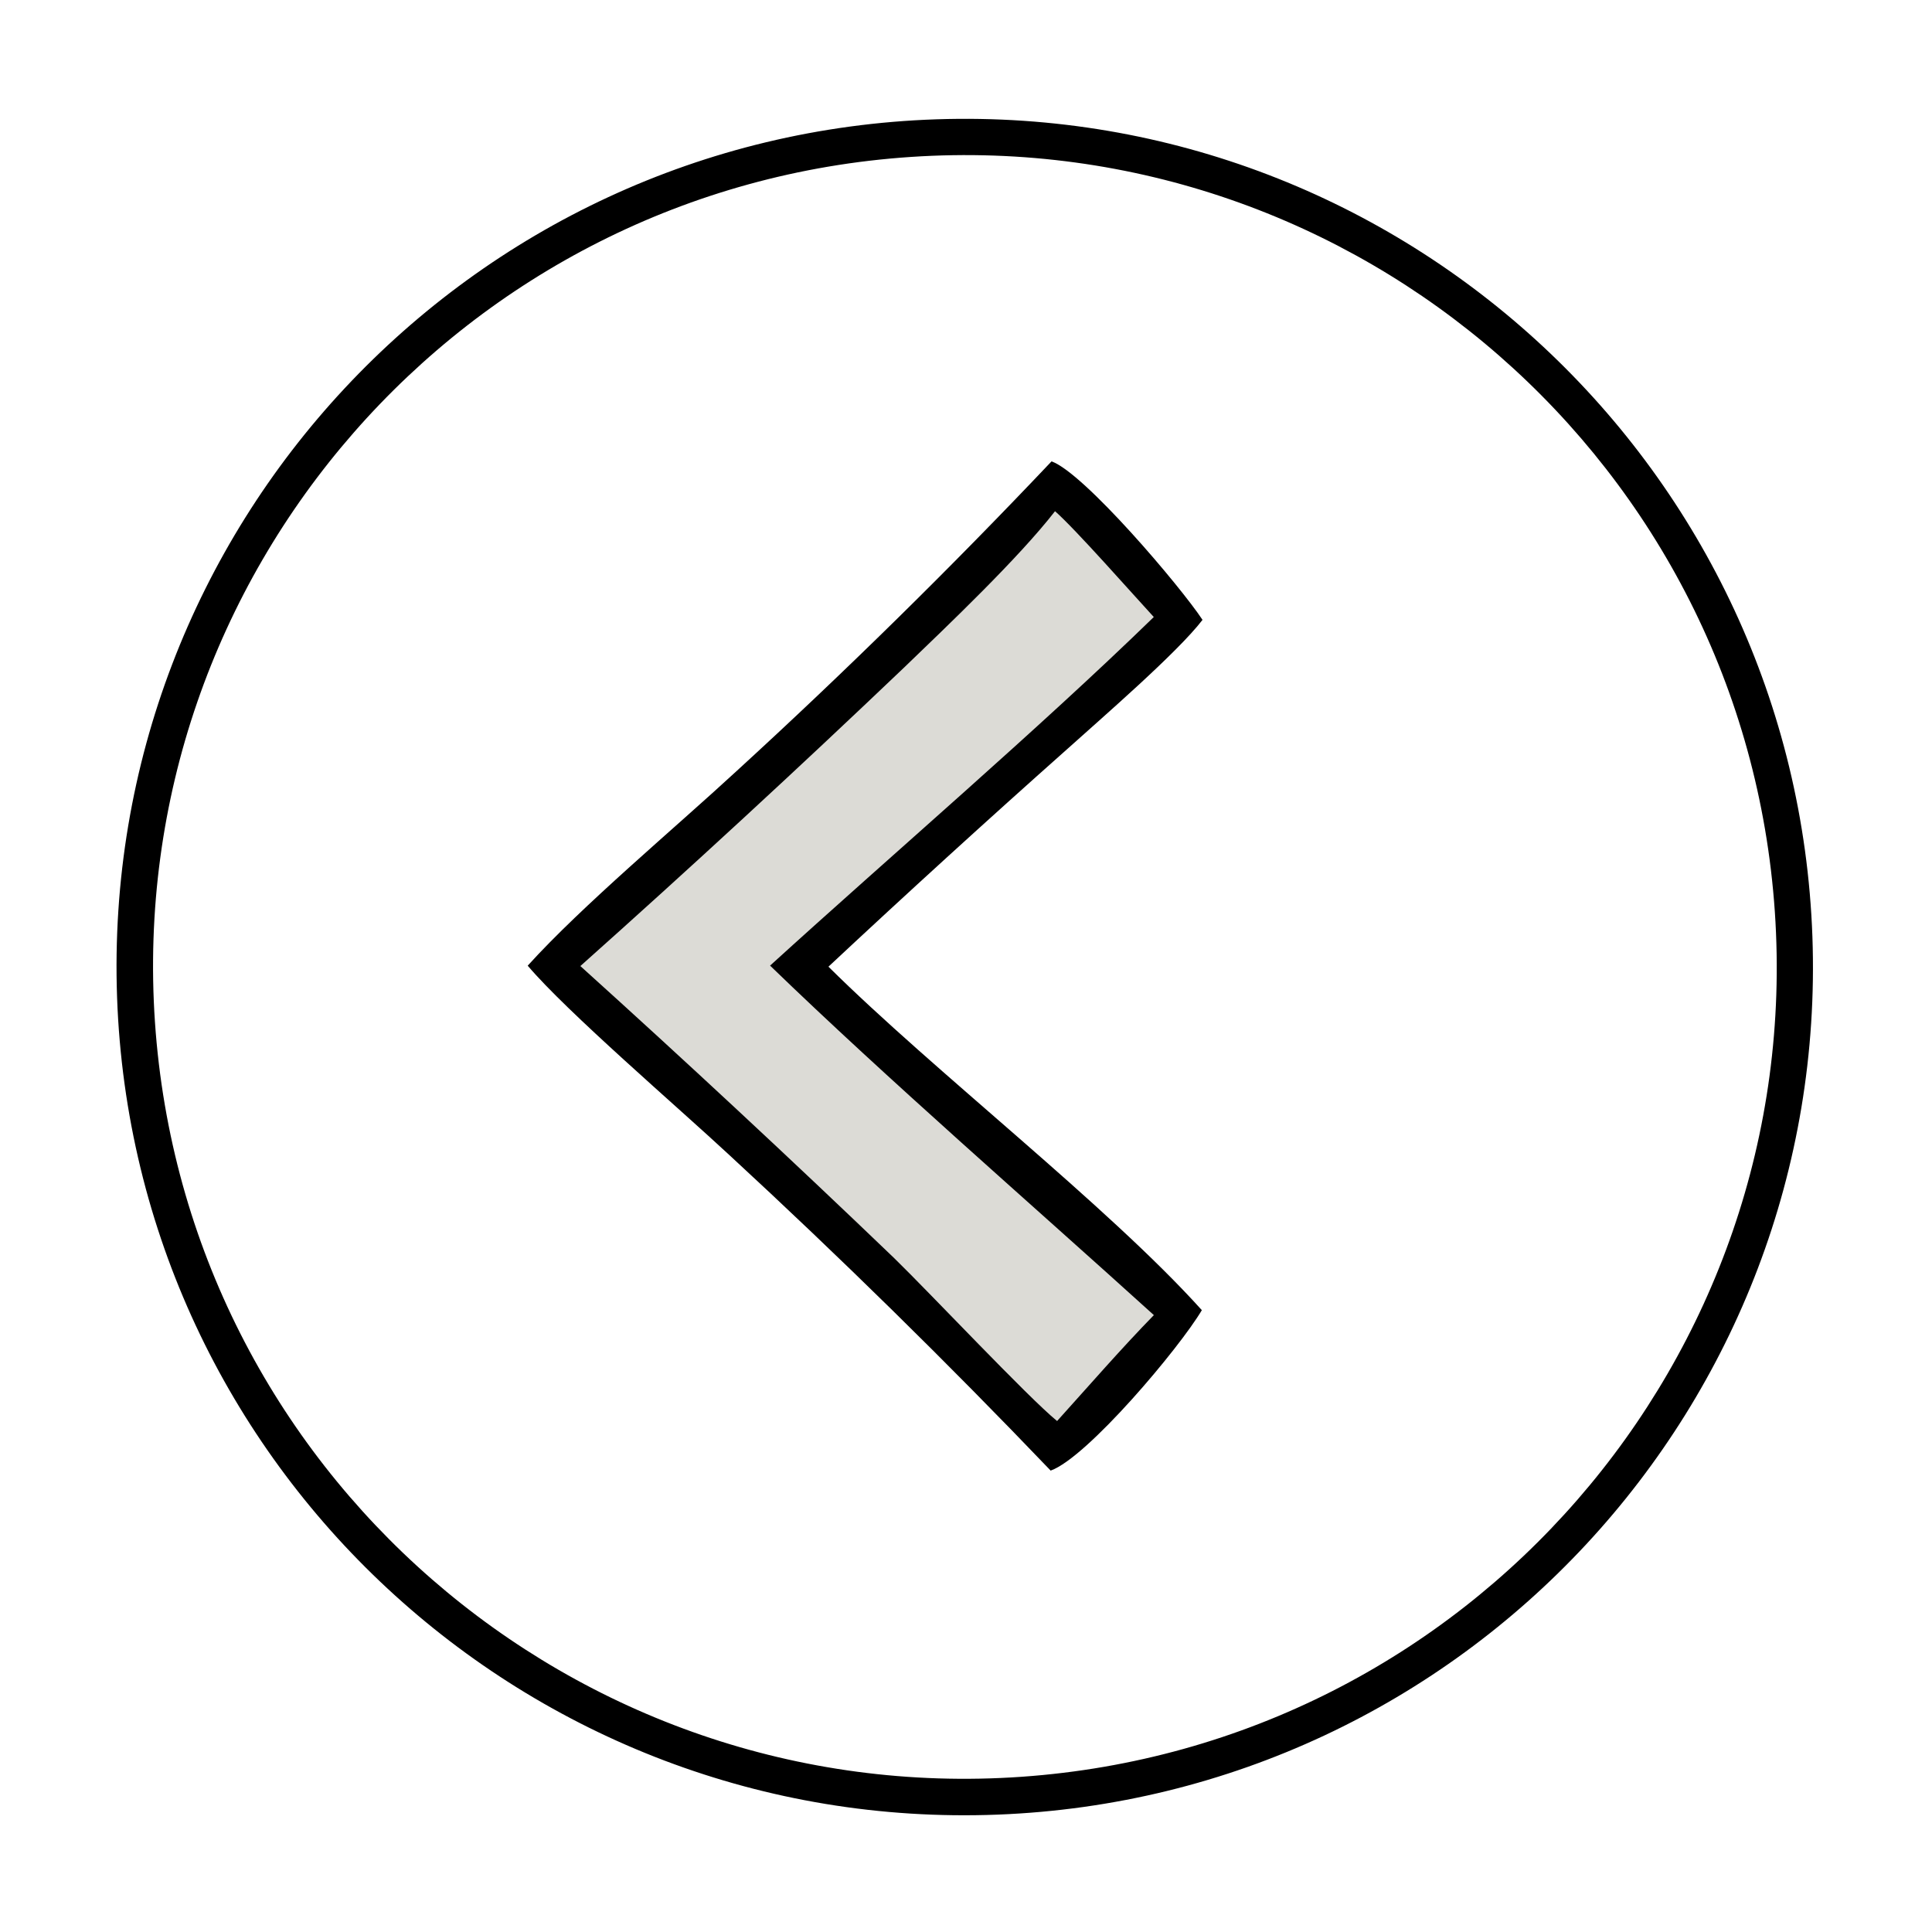
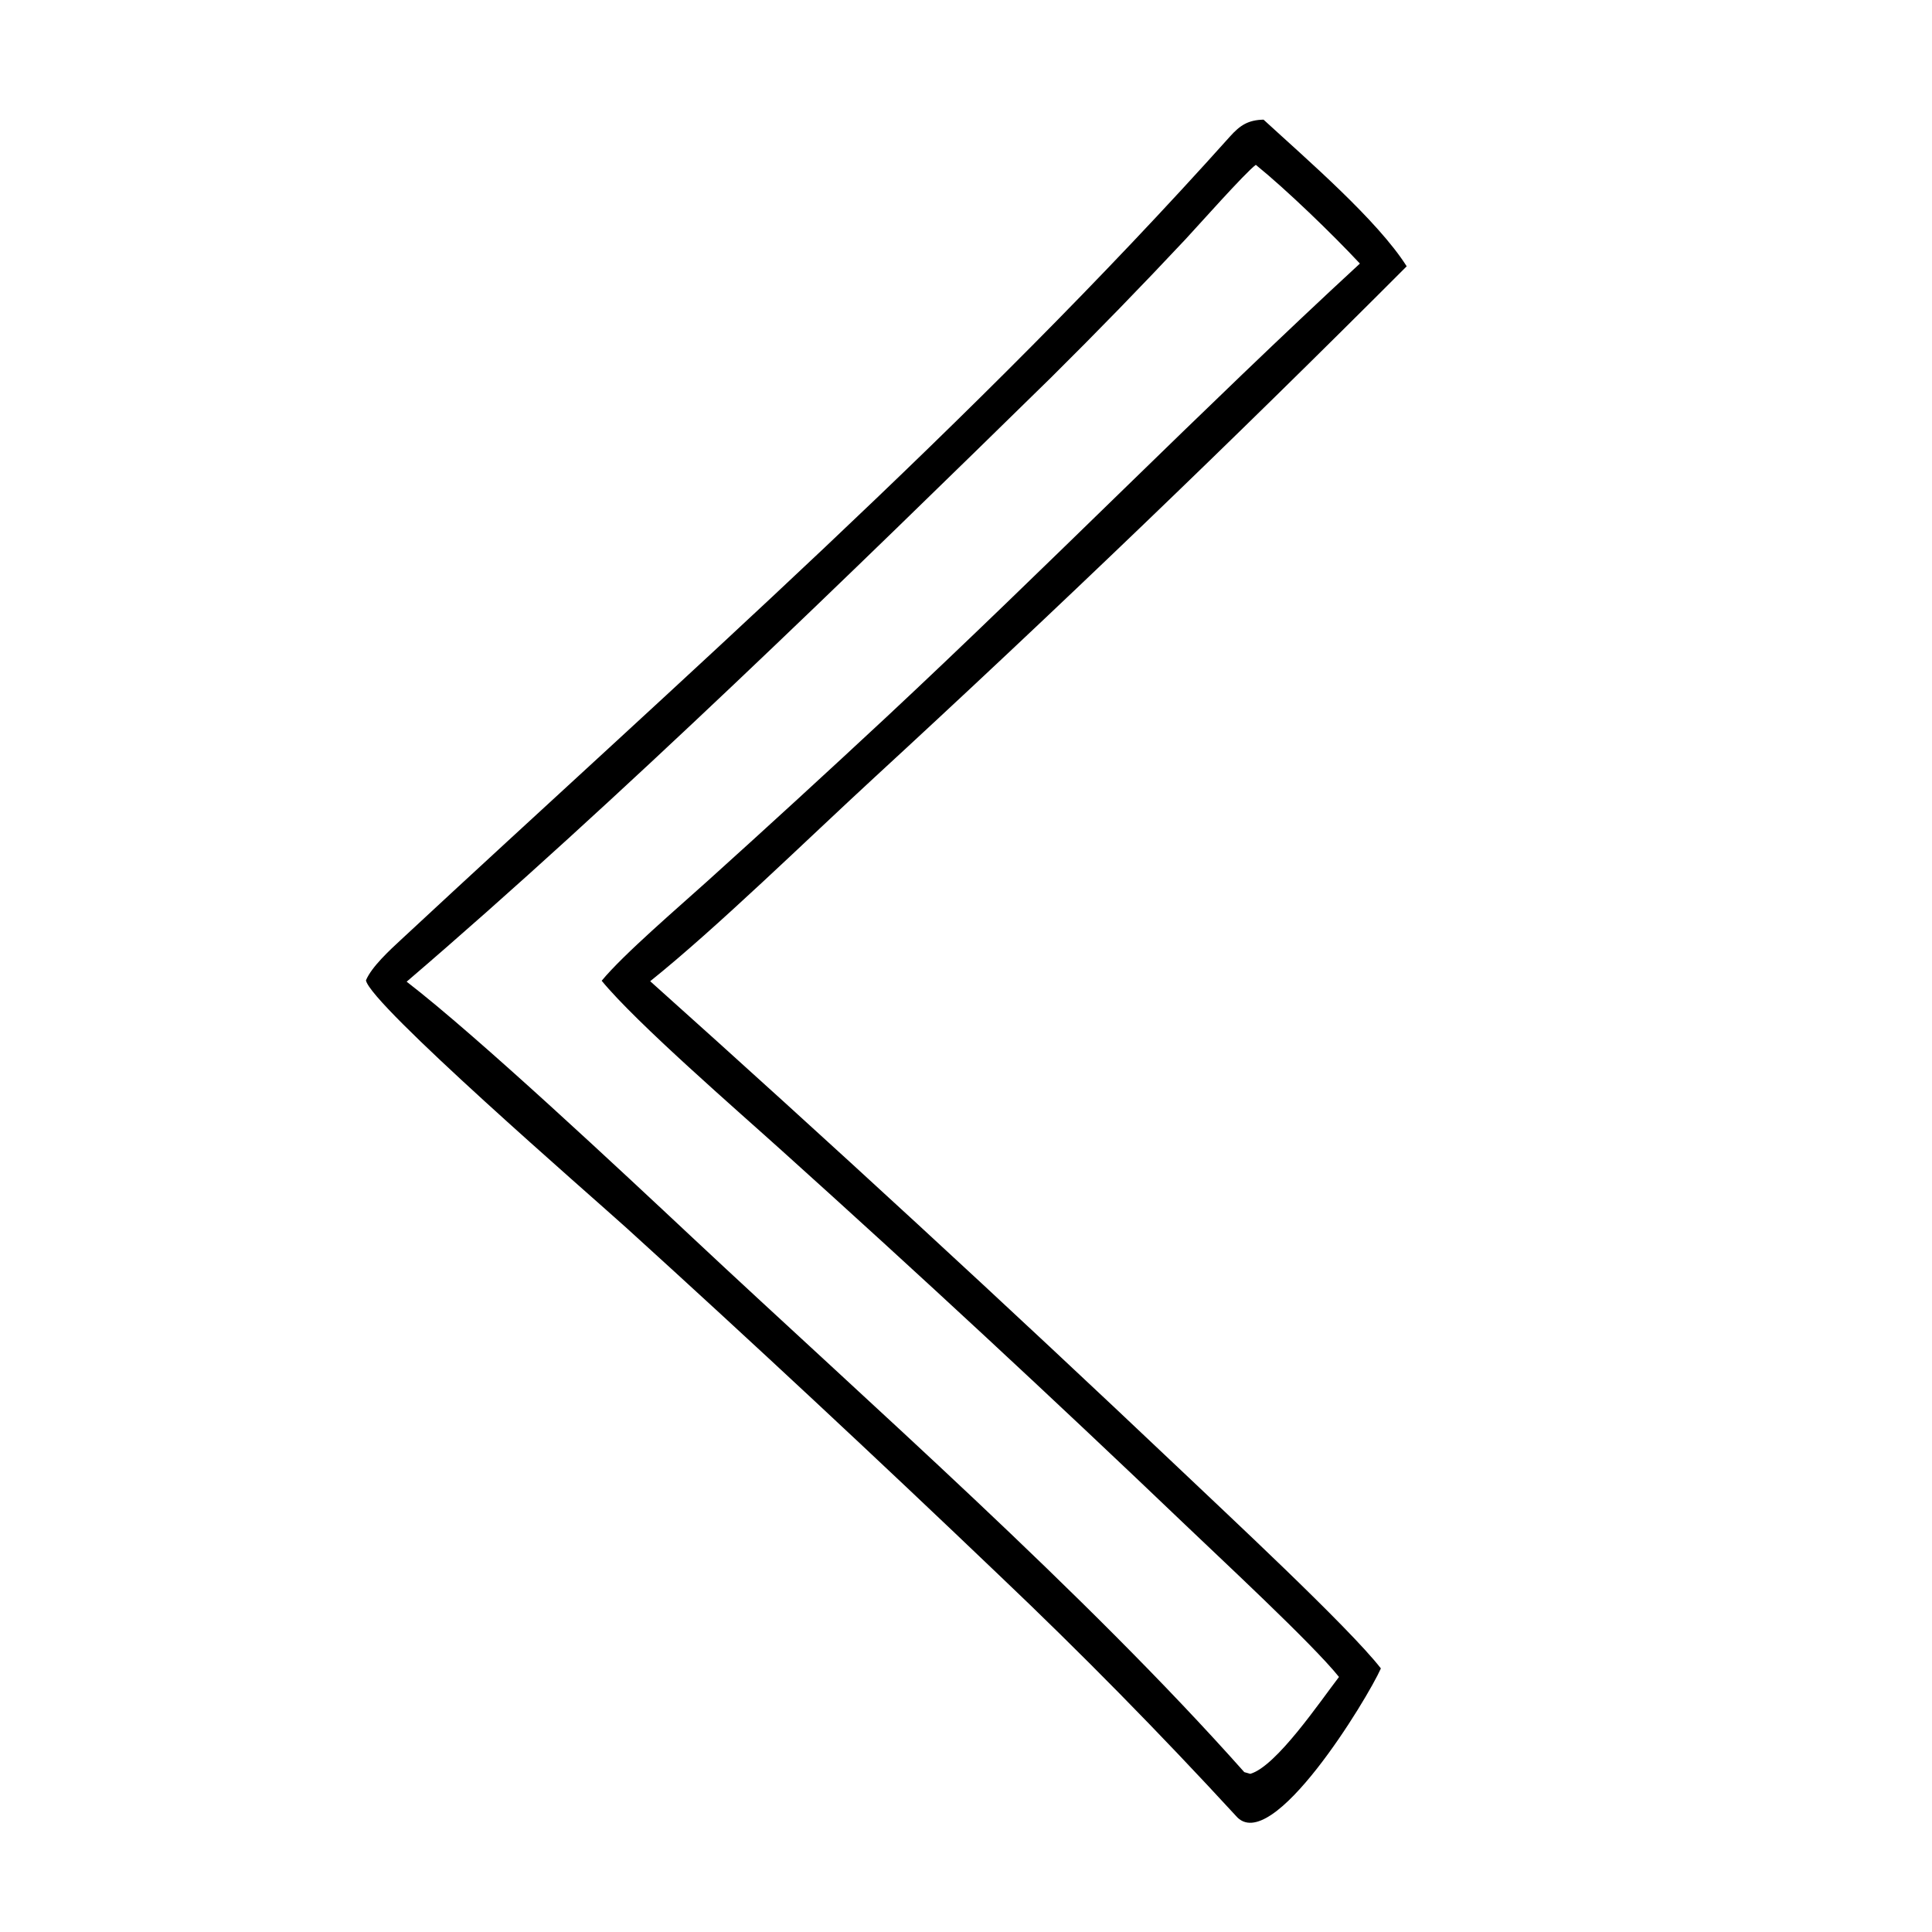
<svg xmlns="http://www.w3.org/2000/svg" width="50" height="50" viewBox="0 0 50 50">
-   <path transform="scale(0.5 0.5)" d="M48.48 6.175C72.668 5.373 92.943 24.296 93.81 48.481C94.677 72.667 75.809 92.993 51.626 93.925C27.351 94.861 6.93 75.905 6.06 51.627C5.19 27.349 24.201 6.98 48.48 6.175ZM52.879 91.966C76 90.346 93.444 70.311 91.865 47.187C90.287 24.064 70.283 6.584 47.156 8.122C23.972 9.663 6.439 29.728 8.021 52.91C9.604 76.092 29.7 93.589 52.879 91.966Z" />
-   <path transform="scale(0.5 0.5)" d="M54.428 23.88C56.114 24.478 61.118 30.375 62.242 32.084C60.953 33.773 57.004 37.182 55.237 38.774C51.071 42.476 46.952 46.23 42.88 50.035C48.341 55.455 57.337 62.403 62.207 67.814C61.055 69.763 56.28 75.44 54.382 76.118C49.011 70.504 43.466 65.058 37.755 59.789C35.109 57.327 29.328 52.366 27.314 49.983C30.137 46.864 34.94 42.853 38.128 39.907C43.751 34.761 49.188 29.415 54.428 23.88Z" />
-   <path fill="#DCDBD6" transform="scale(0.5 0.5)" d="M54.608 26.46C55.673 27.393 58.655 30.782 59.72 31.937C53.741 37.754 46.129 44.271 39.859 49.98C45.96 55.884 53.366 62.309 59.724 68.07C58.074 69.757 56.313 71.783 54.715 73.552C53.234 72.349 48.183 66.971 46.27 65.108C40.937 59.991 35.526 54.956 30.039 50.003C35.702 44.953 41.28 39.809 46.772 34.574C49.074 32.358 52.715 28.896 54.608 26.46Z" />
+   <path transform="matrix(-0.503506 0 0 0.503506 50.3507 0)" d="M35.055 6.15C35.841 6.168 36.258 6.434 36.776 7.012C49.975 21.746 64.922 34.849 79.391 48.303C79.954 48.826 80.894 49.684 81.19 50.387C81.001 51.601 69.639 61.451 67.784 63.129C61.321 68.999 54.934 74.952 48.623 80.986C44.437 84.964 40.385 89.083 36.475 93.334C34.661 95.481 29.693 87.274 29.024 85.756C30.623 83.677 37.233 77.539 39.298 75.57C48.274 67.064 57.369 58.684 66.581 50.434C63.19 47.72 58.428 43.066 55.057 39.963C45.753 31.398 36.63 22.638 27.697 13.688C29.197 11.317 32.853 8.174 35.055 6.15ZM30.102 13.547C38.144 20.962 46.256 29.221 54.43 36.849C57.48 39.69 60.552 42.506 63.648 45.297C65.081 46.593 67.955 49.051 69.074 50.41C67.295 52.58 62.023 57.147 59.783 59.17C52.796 65.458 45.903 71.851 39.107 78.347C37.39 79.995 32.514 84.514 31.177 86.195C32.15 87.459 34.4 90.794 35.736 91.174L36.045 91.086C44.274 81.828 55.295 72.15 64.425 63.597C67.908 60.334 75.463 53.253 79.099 50.458C68.259 41.176 56.163 29.381 45.948 19.377C43.61 17.058 41.315 14.698 39.064 12.296C38.469 11.659 35.974 8.847 35.452 8.473C33.877 9.749 31.522 12.026 30.102 13.547Z" />
</svg>
